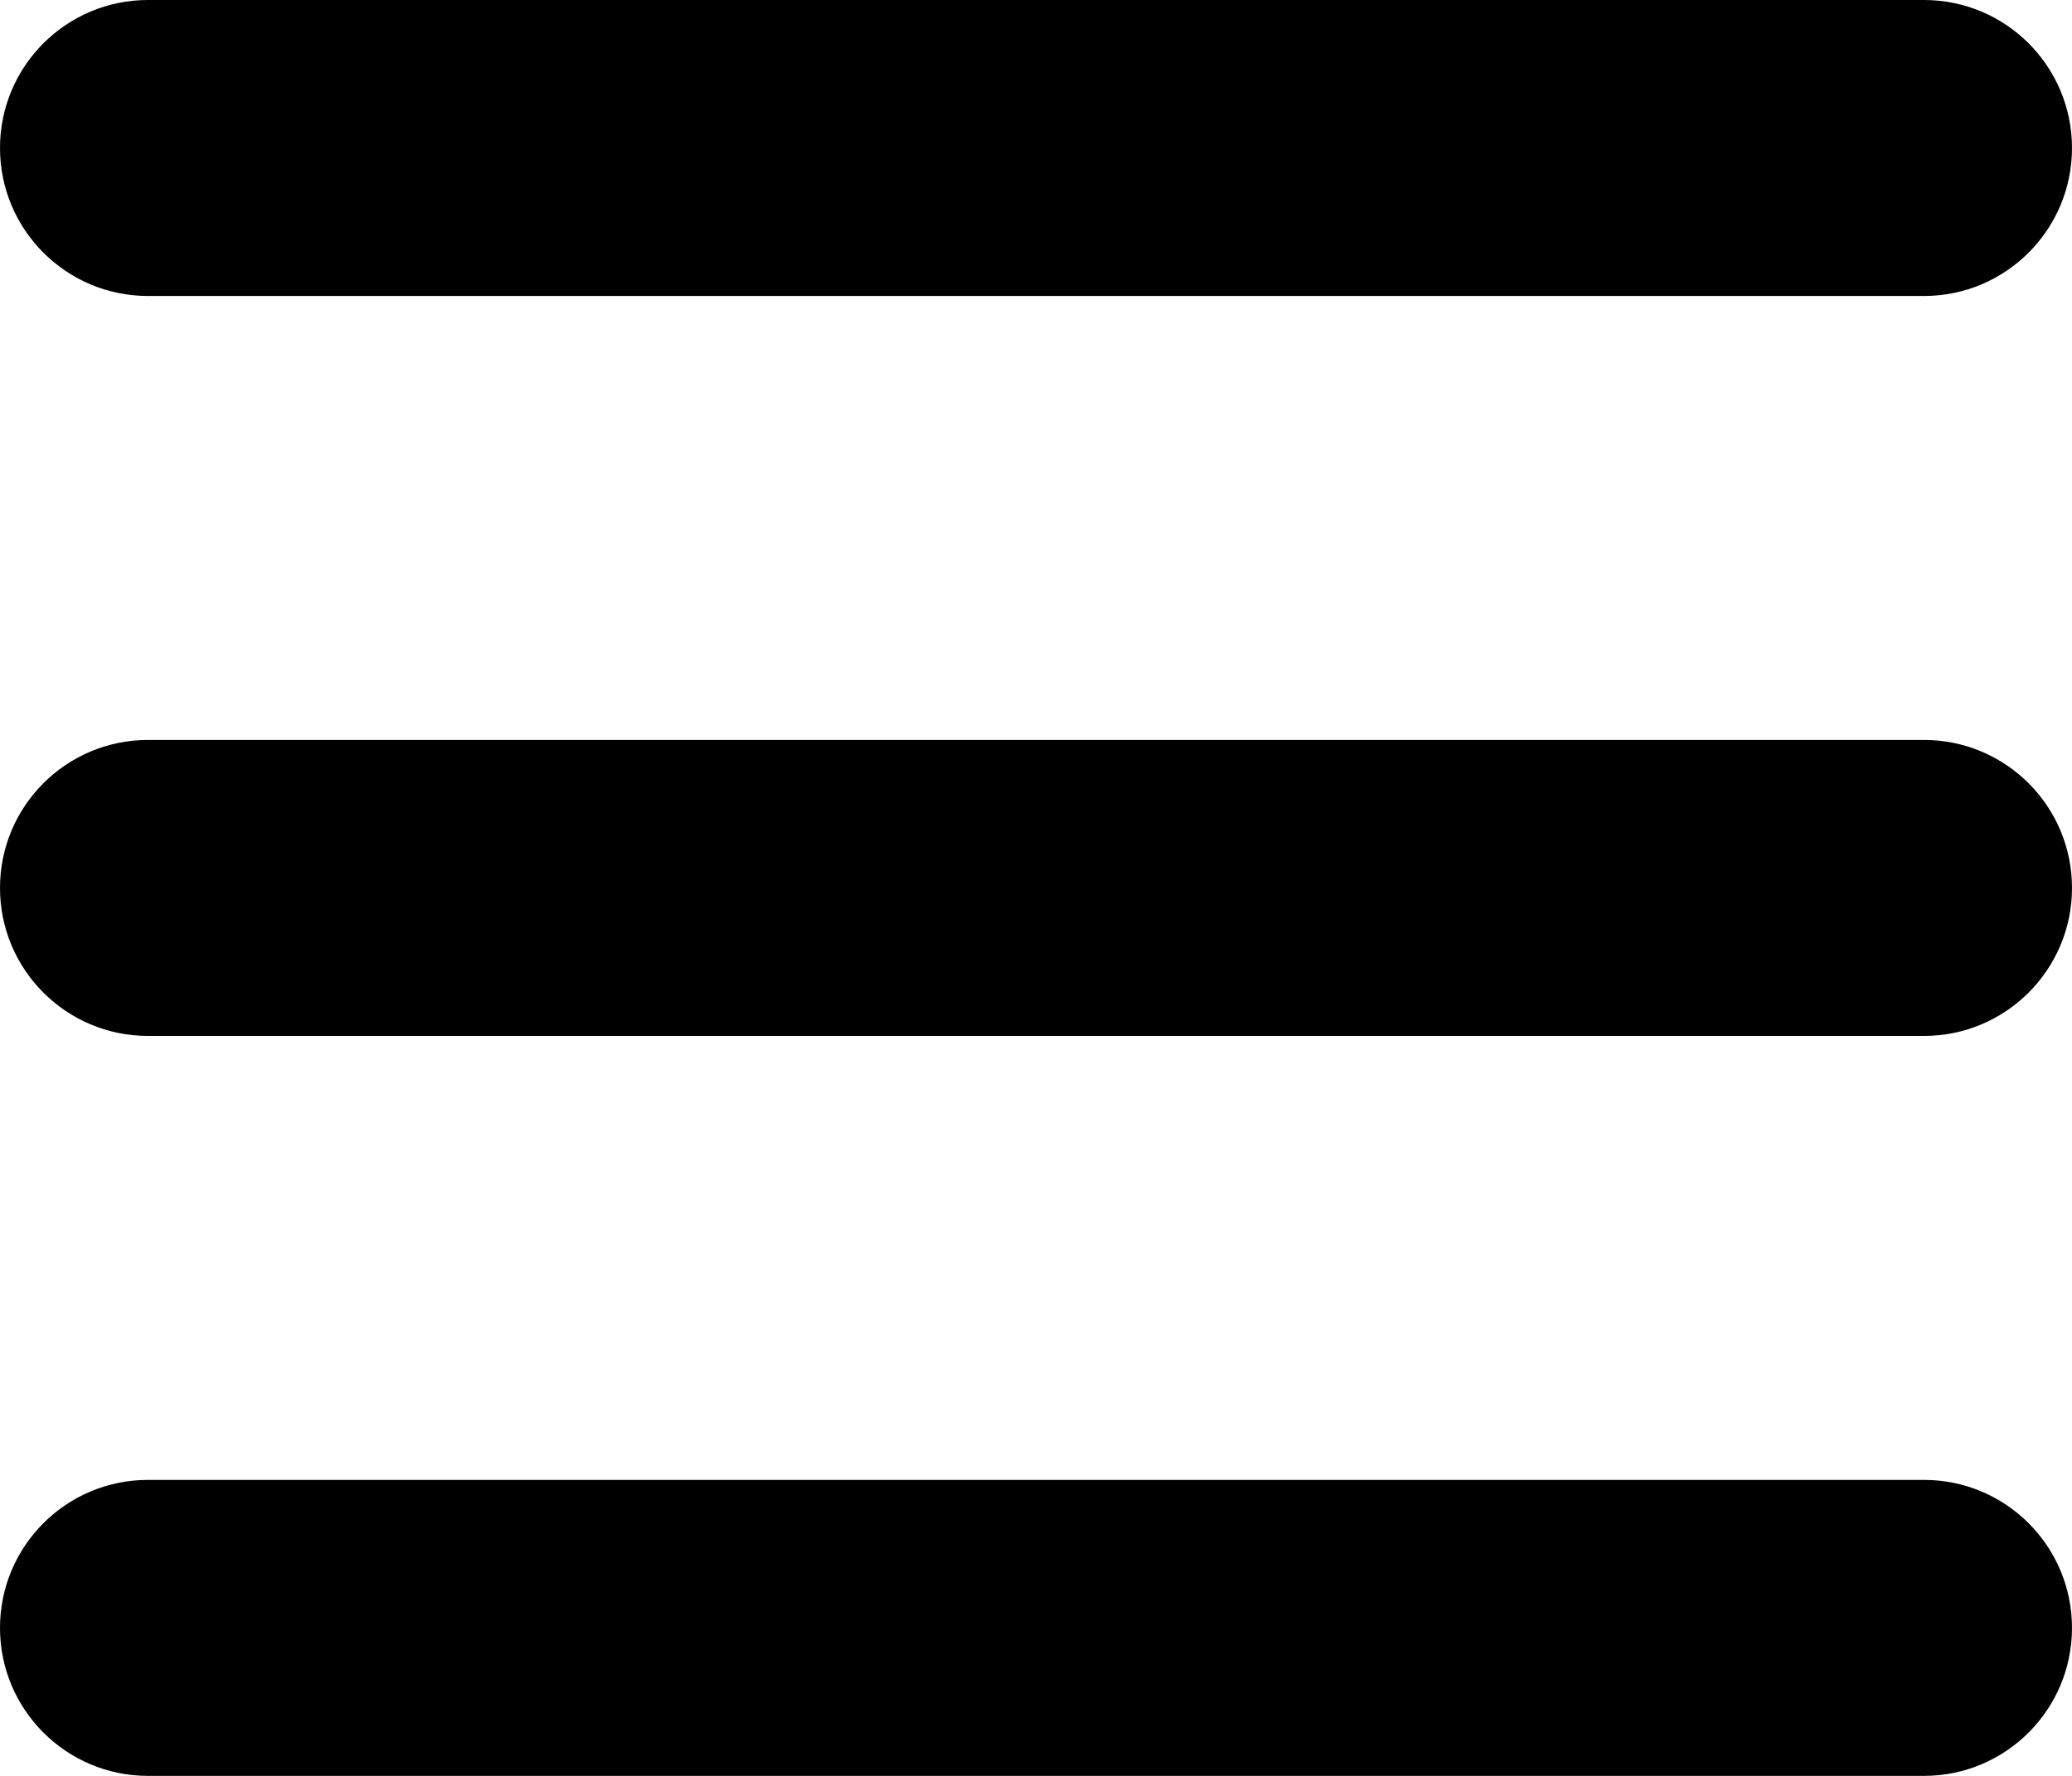
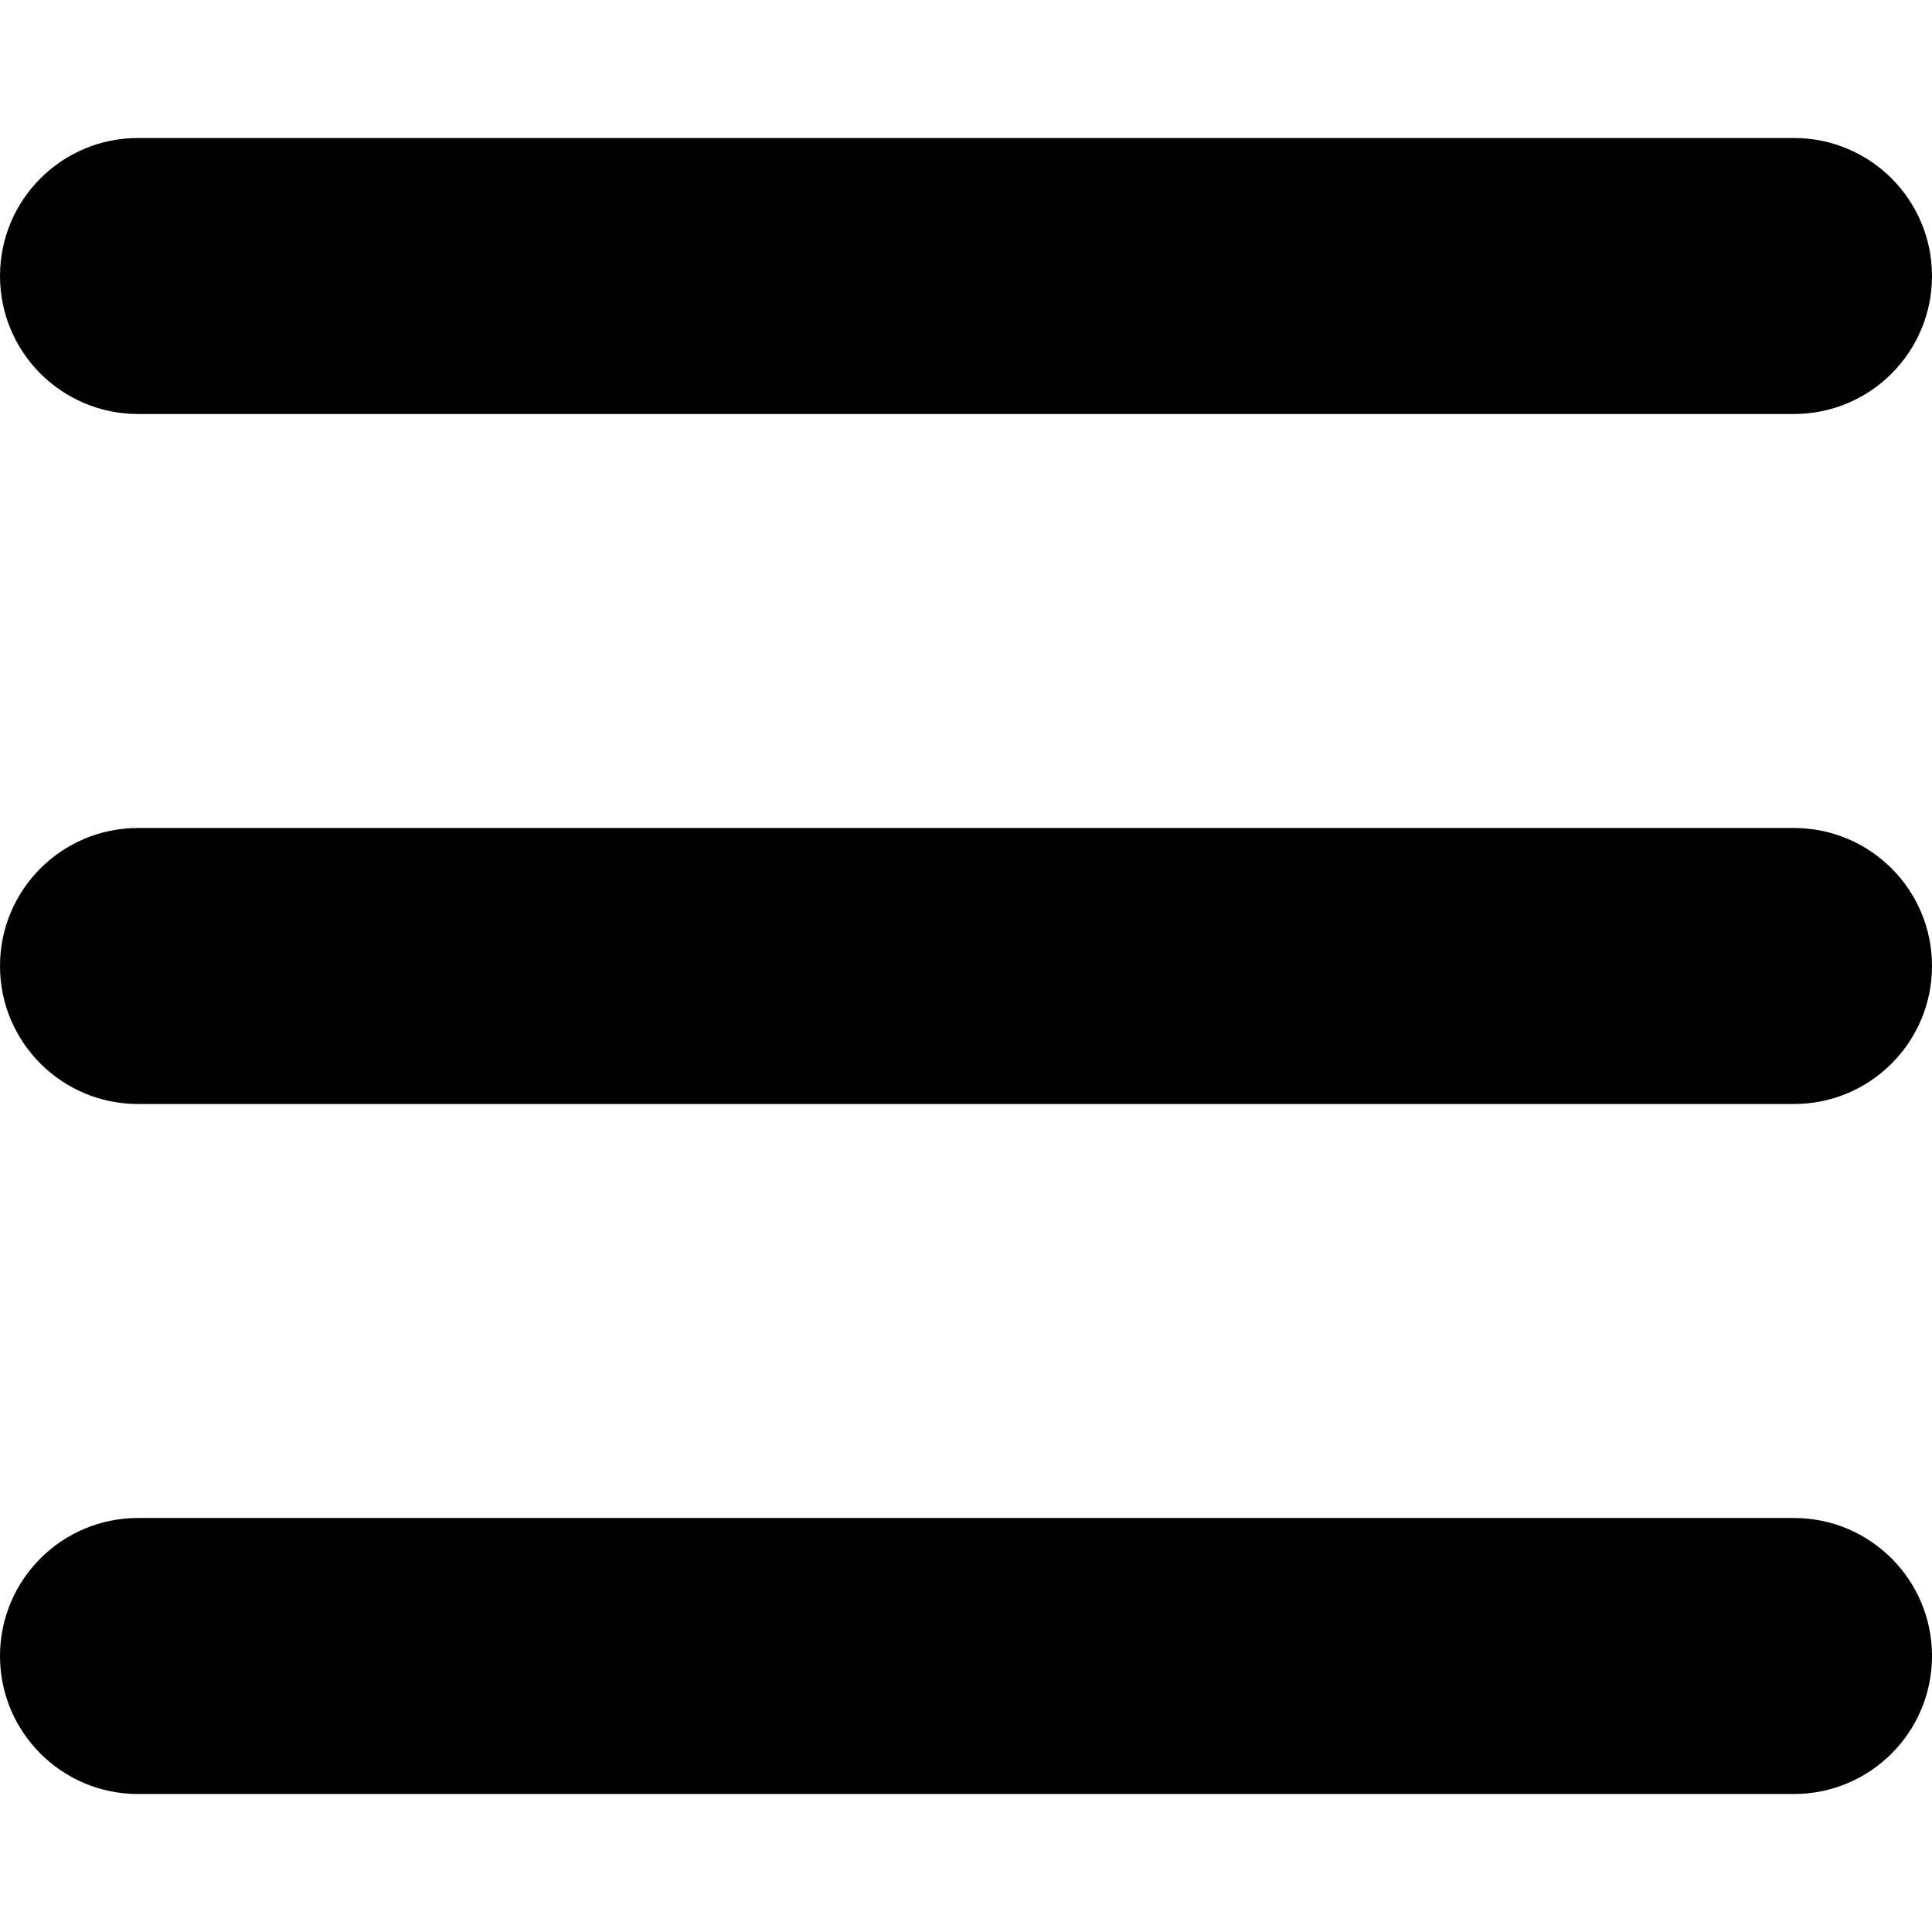
- <svg xmlns="http://www.w3.org/2000/svg" width="14" height="12">
-   <path d="M0 1a1 1 0 0 1 1-1h12a1 1 0 0 1 0 2H1a1 1 0 0 1-1-1Zm0 5a1 1 0 0 1 1-1h12a1 1 0 0 1 0 2H1a1 1 0 0 1-1-1Zm0 5a1 1 0 0 1 1-1h12a1 1 0 0 1 0 2H1a1 1 0 0 1-1-1Z" fill="#000" fill-rule="nonzero" />
+ <svg xmlns="http://www.w3.org/2000/svg" width="1024" height="1024" viewBox="0 0 14 12">
+   <path d="M0 1a1 1 0 0 1 1-1h12a1 1 0 0 1 0 2H1a1 1 0 0 1-1-1Zm0 5a1 1 0 0 1 1-1h12a1 1 0 0 1 0 2H1a1 1 0 0 1-1-1Zm0 5a1 1 0 0 1 1-1h12a1 1 0 0 1 0 2H1a1 1 0 0 1-1-1Z" />
</svg>
